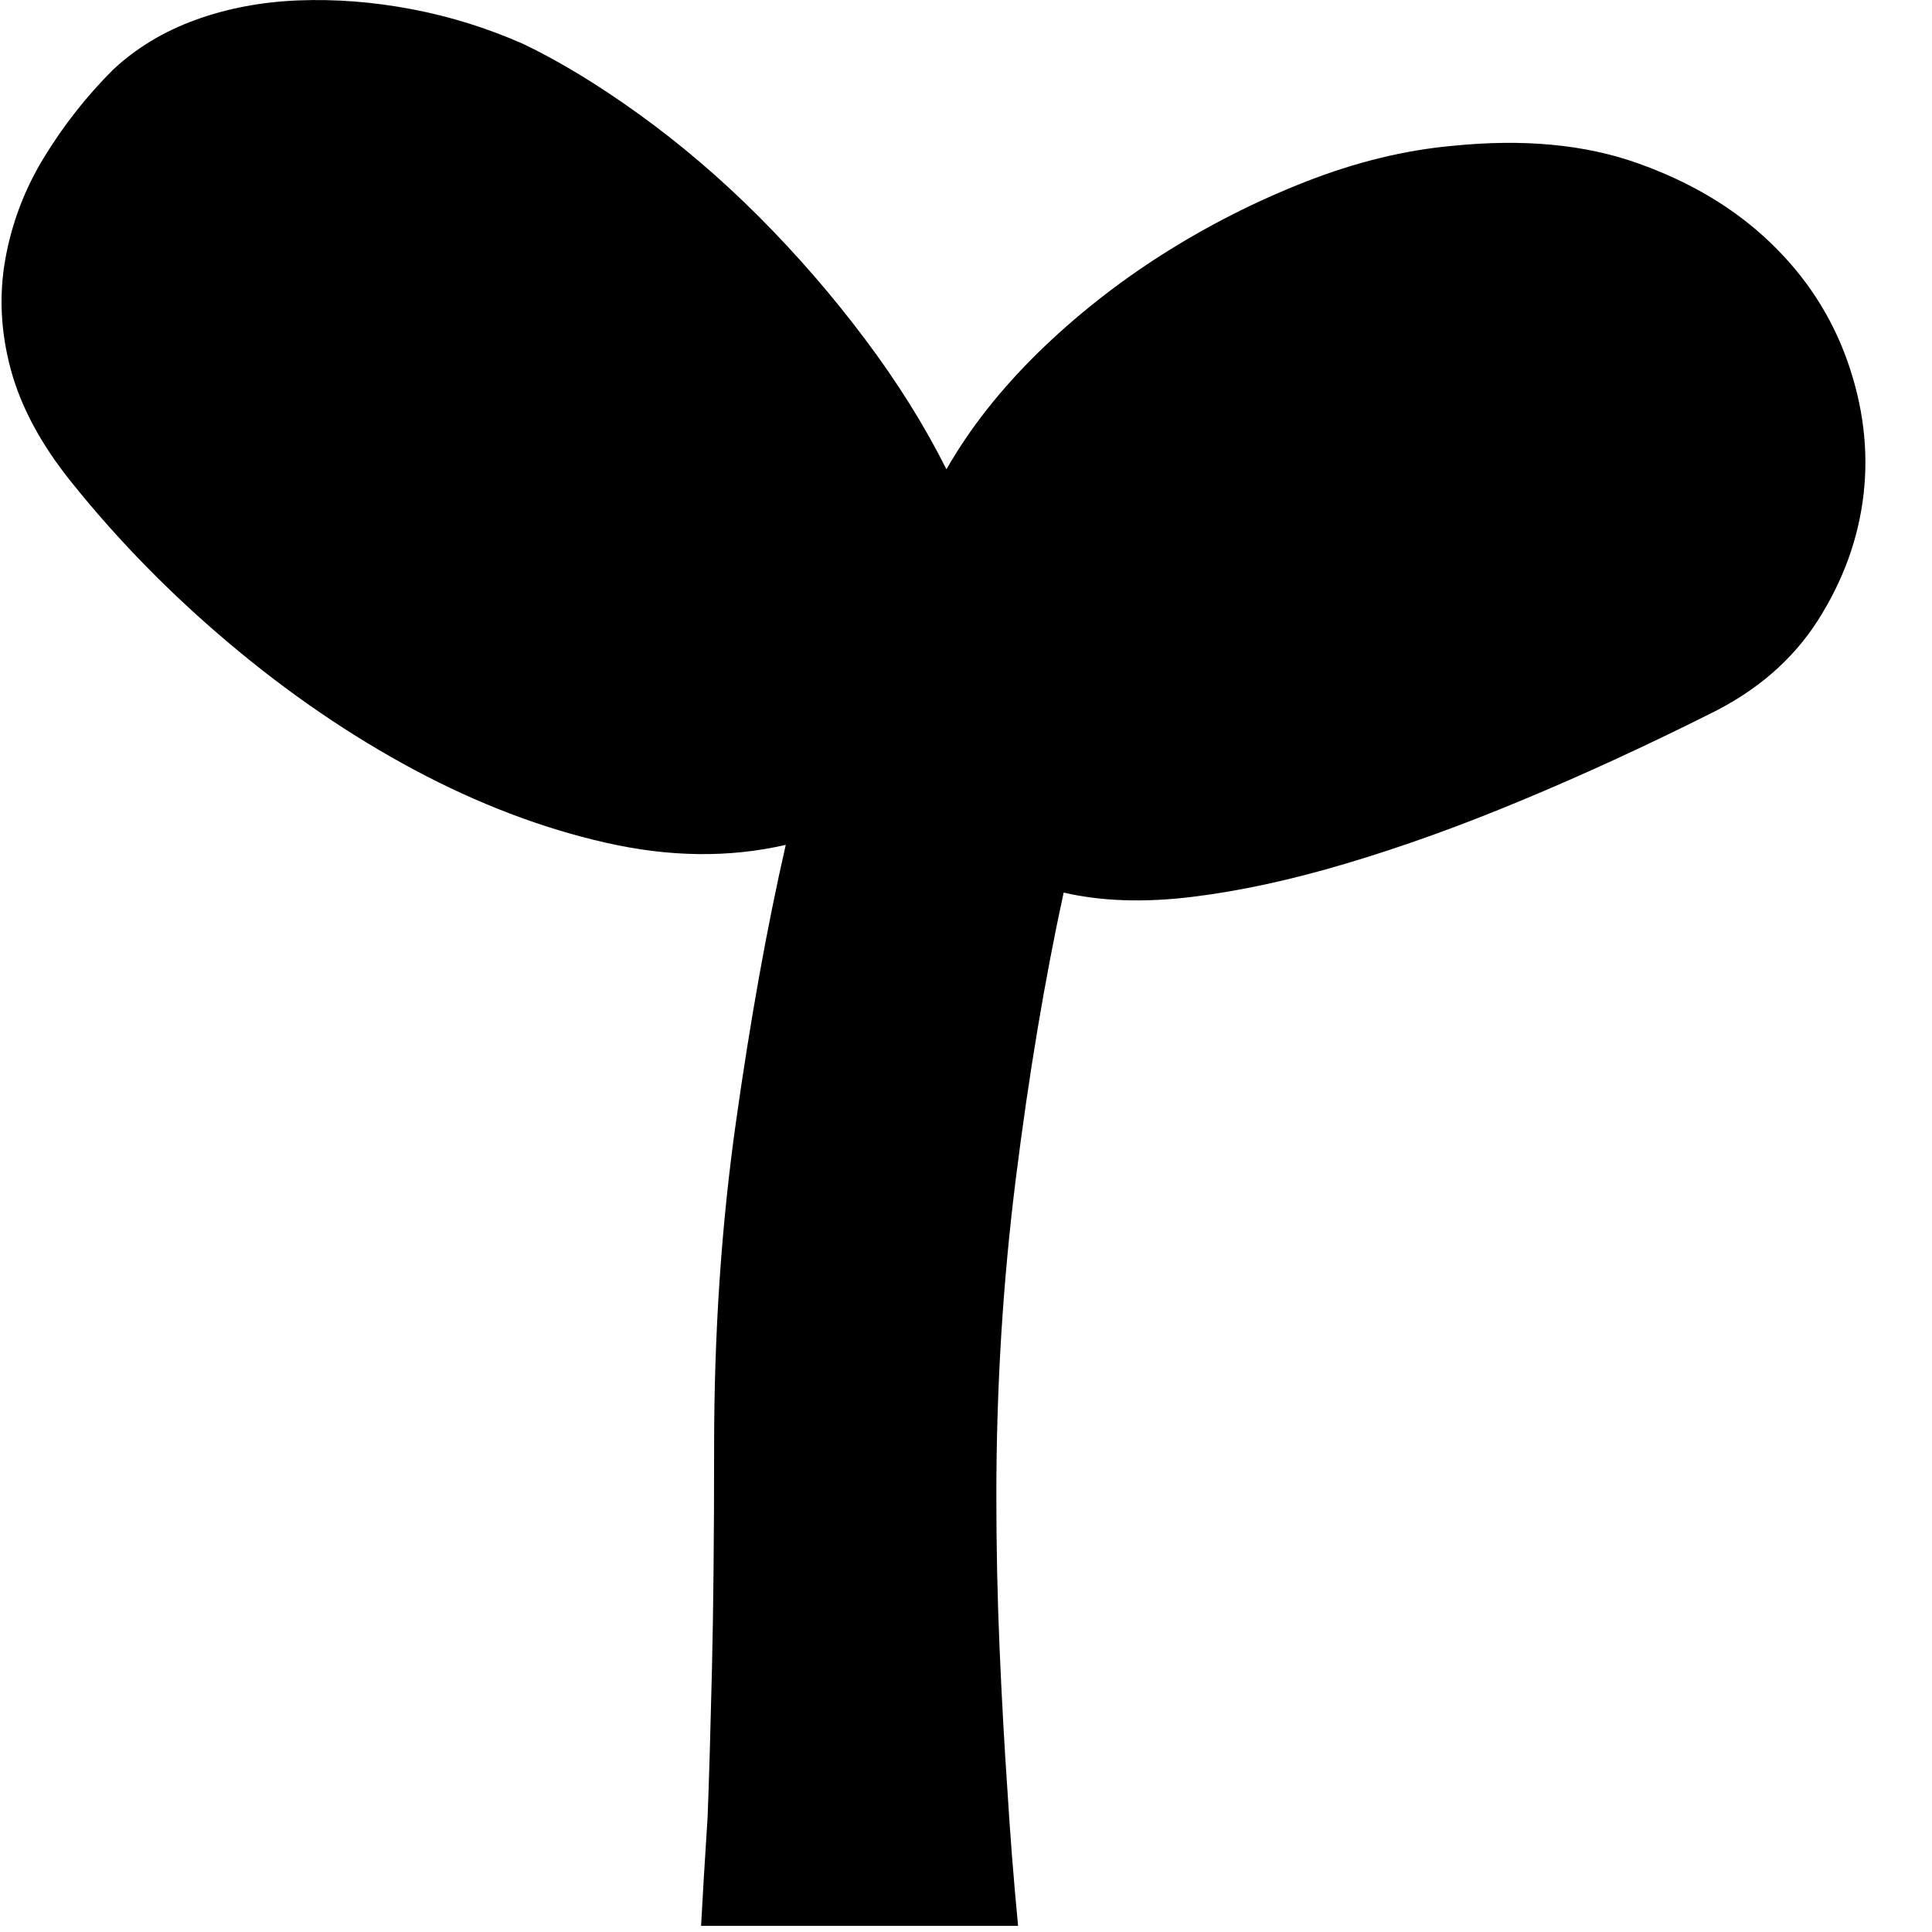
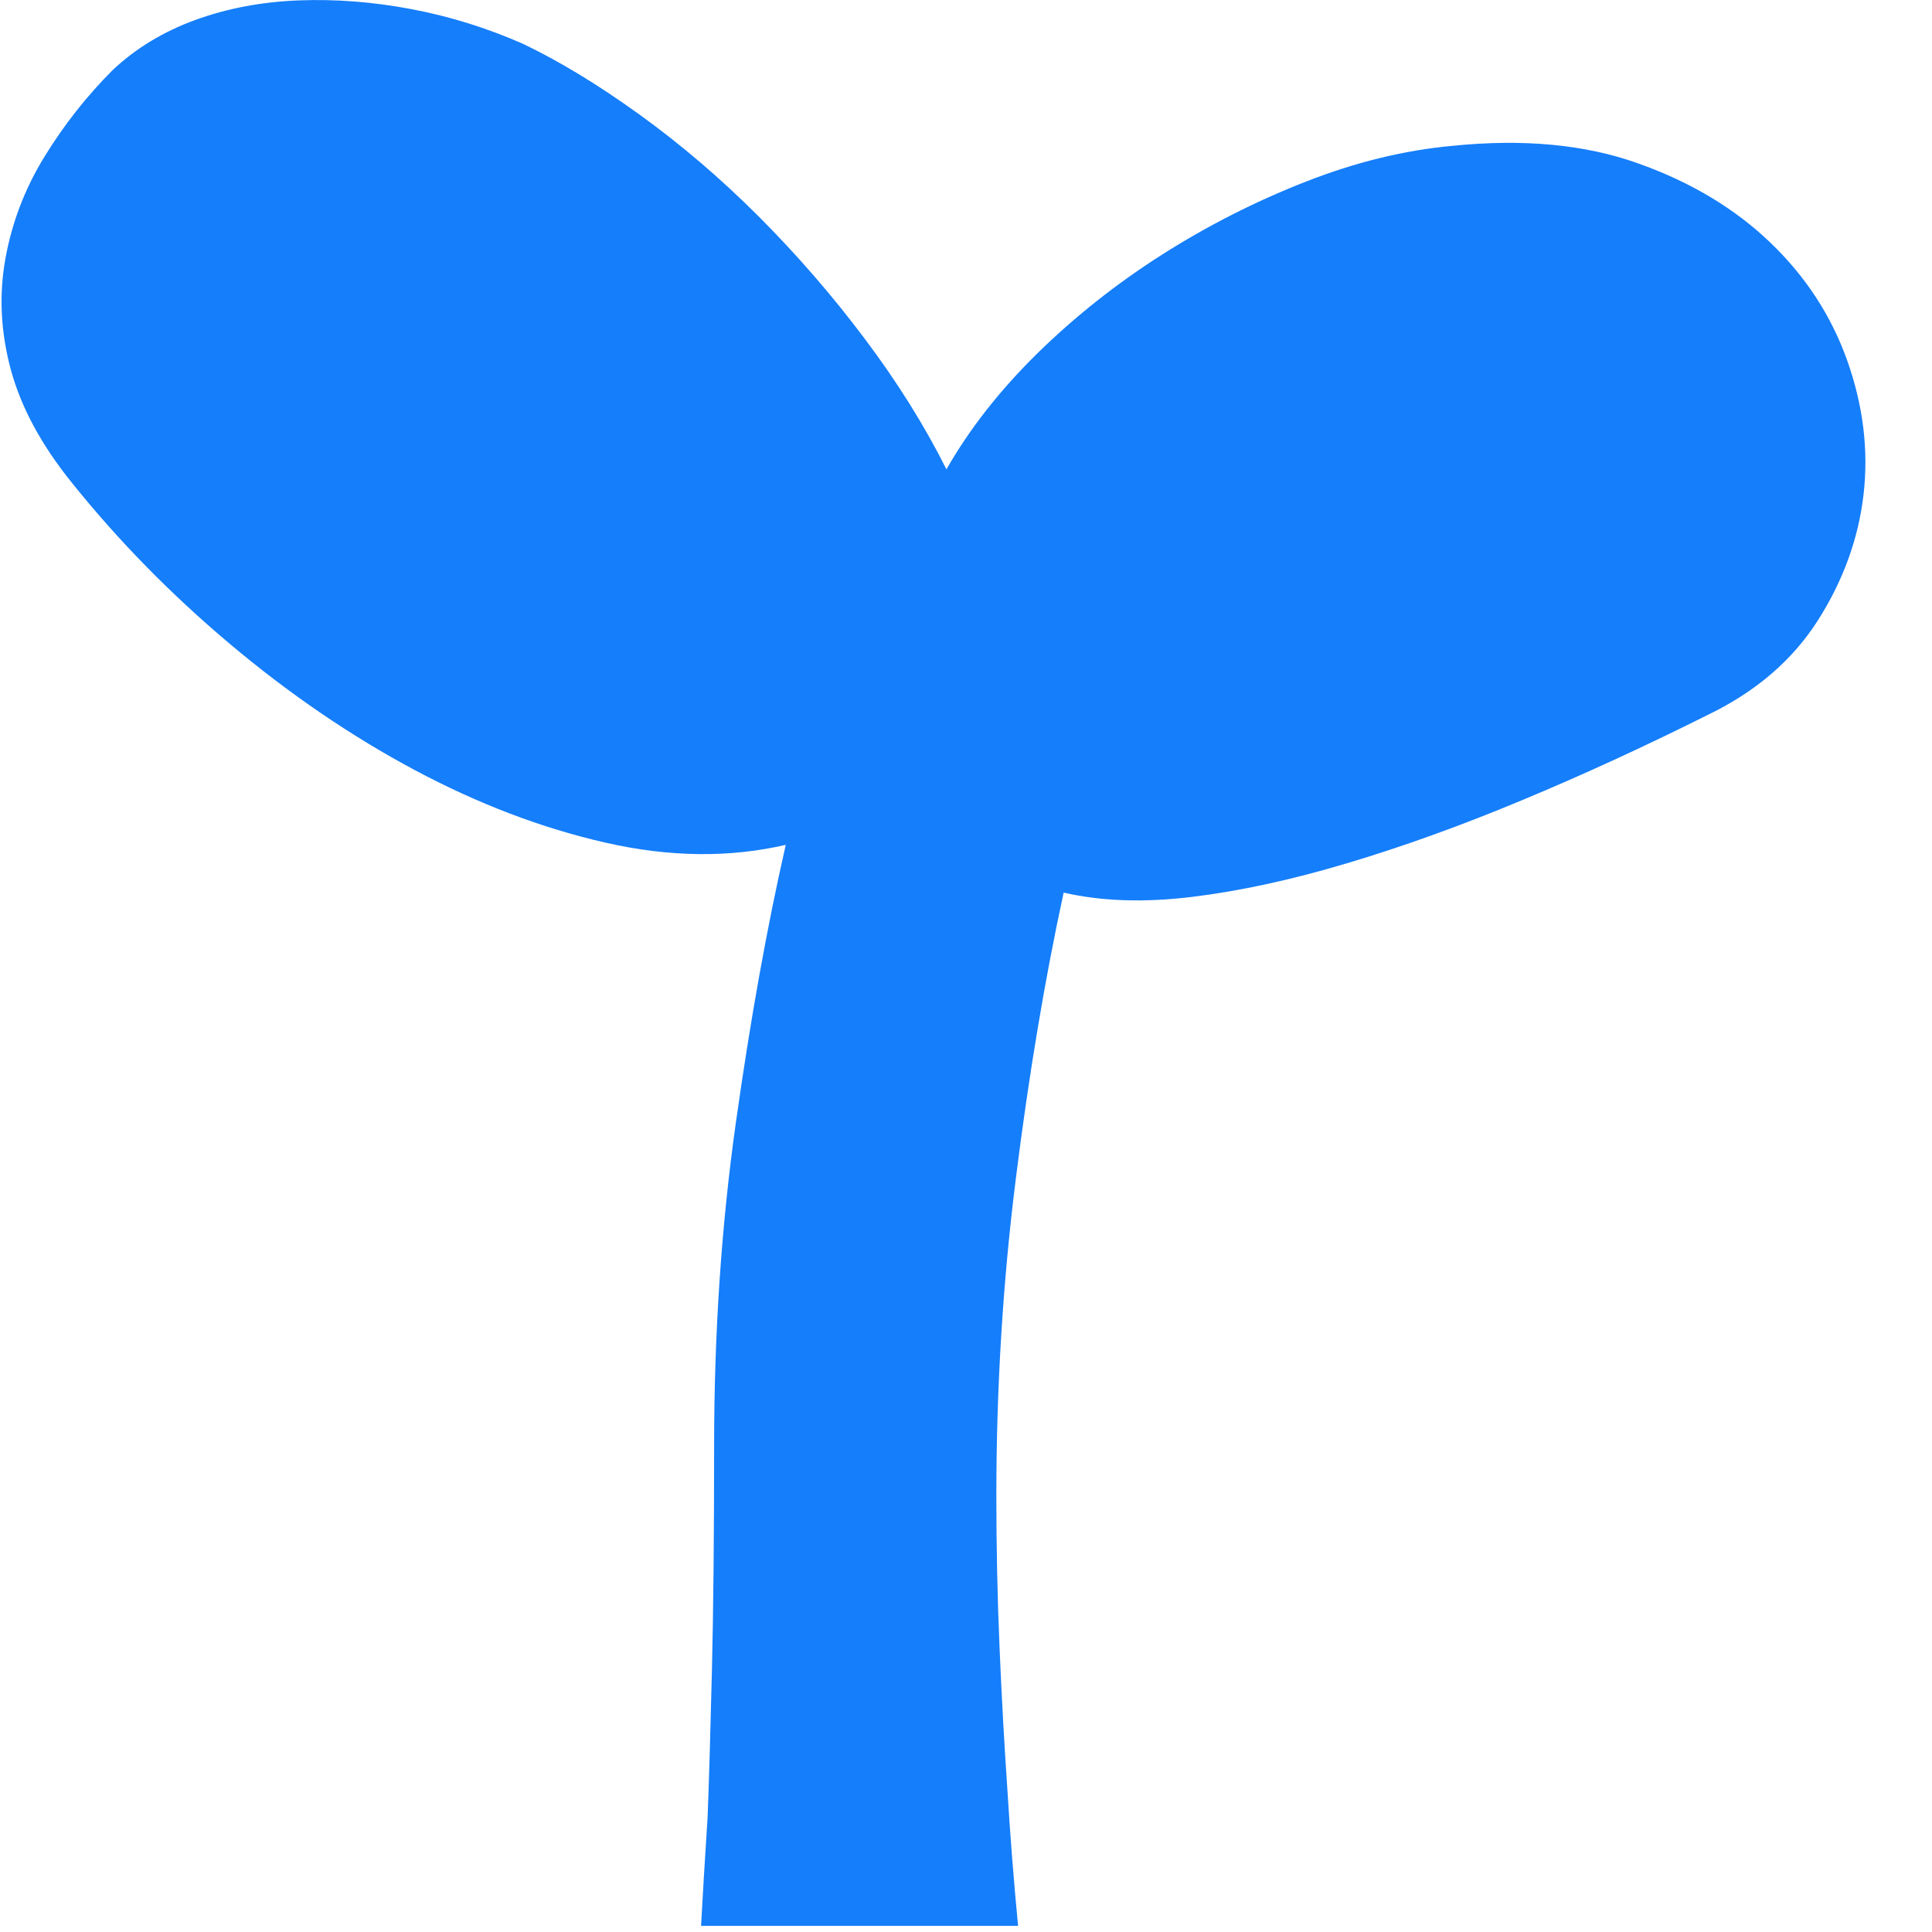
<svg xmlns="http://www.w3.org/2000/svg" width="24px" height="24px" viewBox="0 0 24 24" version="1.1">
  <g id="Icon-Sapling-" stroke="none" stroke-width="1" fill="none" fill-rule="evenodd">
-     <path d="M18.04,1.812 C18.921,1.722 19.689,1.794 20.345,2.028 C21.002,2.261 21.55,2.59 21.99,3.012 C22.431,3.434 22.75,3.924 22.948,4.482 C23.145,5.039 23.213,5.592 23.15,6.14 C23.087,6.688 22.898,7.21 22.584,7.704 C22.269,8.199 21.815,8.59 21.222,8.877 C20.431,9.273 19.658,9.628 18.903,9.942 C18.148,10.257 17.424,10.518 16.732,10.724 C16.04,10.931 15.397,11.07 14.804,11.142 C14.211,11.214 13.68,11.196 13.213,11.088 C12.979,12.167 12.781,13.349 12.62,14.634 C12.458,15.92 12.377,17.237 12.377,18.585 C12.377,19.214 12.39,19.843 12.417,20.473 C12.444,21.102 12.476,21.677 12.512,22.199 C12.548,22.792 12.593,23.367 12.647,23.924 L8.709,23.924 C8.727,23.583 8.754,23.133 8.79,22.576 C8.808,22.109 8.826,21.497 8.844,20.742 C8.862,19.987 8.871,19.061 8.871,17.965 C8.871,16.563 8.961,15.223 9.141,13.947 C9.321,12.67 9.527,11.52 9.761,10.495 C9.06,10.657 8.314,10.648 7.523,10.468 C6.732,10.288 5.941,9.987 5.15,9.565 C4.359,9.142 3.595,8.621 2.858,8.001 C2.121,7.381 1.465,6.711 0.889,5.992 C0.512,5.524 0.26,5.057 0.134,4.59 C0.008,4.122 -0.014,3.664 0.067,3.214 C0.148,2.765 0.309,2.342 0.552,1.947 C0.795,1.551 1.078,1.192 1.402,0.868 C1.689,0.599 2.031,0.392 2.426,0.248 C2.822,0.104 3.249,0.023 3.707,0.005 C4.166,-0.013 4.633,0.023 5.109,0.113 C5.586,0.203 6.049,0.347 6.498,0.545 C6.948,0.76 7.429,1.052 7.941,1.421 C8.453,1.79 8.948,2.212 9.424,2.688 C9.9,3.165 10.341,3.673 10.745,4.212 C11.15,4.751 11.487,5.291 11.757,5.83 C12.044,5.327 12.422,4.846 12.889,4.387 C13.357,3.929 13.874,3.52 14.44,3.16 C15.006,2.801 15.599,2.5 16.22,2.257 C16.84,2.014 17.447,1.866 18.04,1.812 L18.04,1.812 Z" id="路径" fill="#000000" fill-rule="nonzero" />
+     <path d="M18.04,1.812 C18.921,1.722 19.689,1.794 20.345,2.028 C21.002,2.261 21.55,2.59 21.99,3.012 C22.431,3.434 22.75,3.924 22.948,4.482 C23.145,5.039 23.213,5.592 23.15,6.14 C23.087,6.688 22.898,7.21 22.584,7.704 C22.269,8.199 21.815,8.59 21.222,8.877 C20.431,9.273 19.658,9.628 18.903,9.942 C18.148,10.257 17.424,10.518 16.732,10.724 C16.04,10.931 15.397,11.07 14.804,11.142 C14.211,11.214 13.68,11.196 13.213,11.088 C12.979,12.167 12.781,13.349 12.62,14.634 C12.458,15.92 12.377,17.237 12.377,18.585 C12.377,19.214 12.39,19.843 12.417,20.473 C12.444,21.102 12.476,21.677 12.512,22.199 C12.548,22.792 12.593,23.367 12.647,23.924 L8.709,23.924 C8.727,23.583 8.754,23.133 8.79,22.576 C8.808,22.109 8.826,21.497 8.844,20.742 C8.862,19.987 8.871,19.061 8.871,17.965 C8.871,16.563 8.961,15.223 9.141,13.947 C9.321,12.67 9.527,11.52 9.761,10.495 C9.06,10.657 8.314,10.648 7.523,10.468 C6.732,10.288 5.941,9.987 5.15,9.565 C4.359,9.142 3.595,8.621 2.858,8.001 C2.121,7.381 1.465,6.711 0.889,5.992 C0.512,5.524 0.26,5.057 0.134,4.59 C0.008,4.122 -0.014,3.664 0.067,3.214 C0.148,2.765 0.309,2.342 0.552,1.947 C0.795,1.551 1.078,1.192 1.402,0.868 C1.689,0.599 2.031,0.392 2.426,0.248 C2.822,0.104 3.249,0.023 3.707,0.005 C4.166,-0.013 4.633,0.023 5.109,0.113 C5.586,0.203 6.049,0.347 6.498,0.545 C6.948,0.76 7.429,1.052 7.941,1.421 C8.453,1.79 8.948,2.212 9.424,2.688 C9.9,3.165 10.341,3.673 10.745,4.212 C11.15,4.751 11.487,5.291 11.757,5.83 C12.044,5.327 12.422,4.846 12.889,4.387 C13.357,3.929 13.874,3.52 14.44,3.16 C15.006,2.801 15.599,2.5 16.22,2.257 C16.84,2.014 17.447,1.866 18.04,1.812 L18.04,1.812 Z" id="路径" fill="#157efa" fill-rule="nonzero" />
  </g>
</svg>
